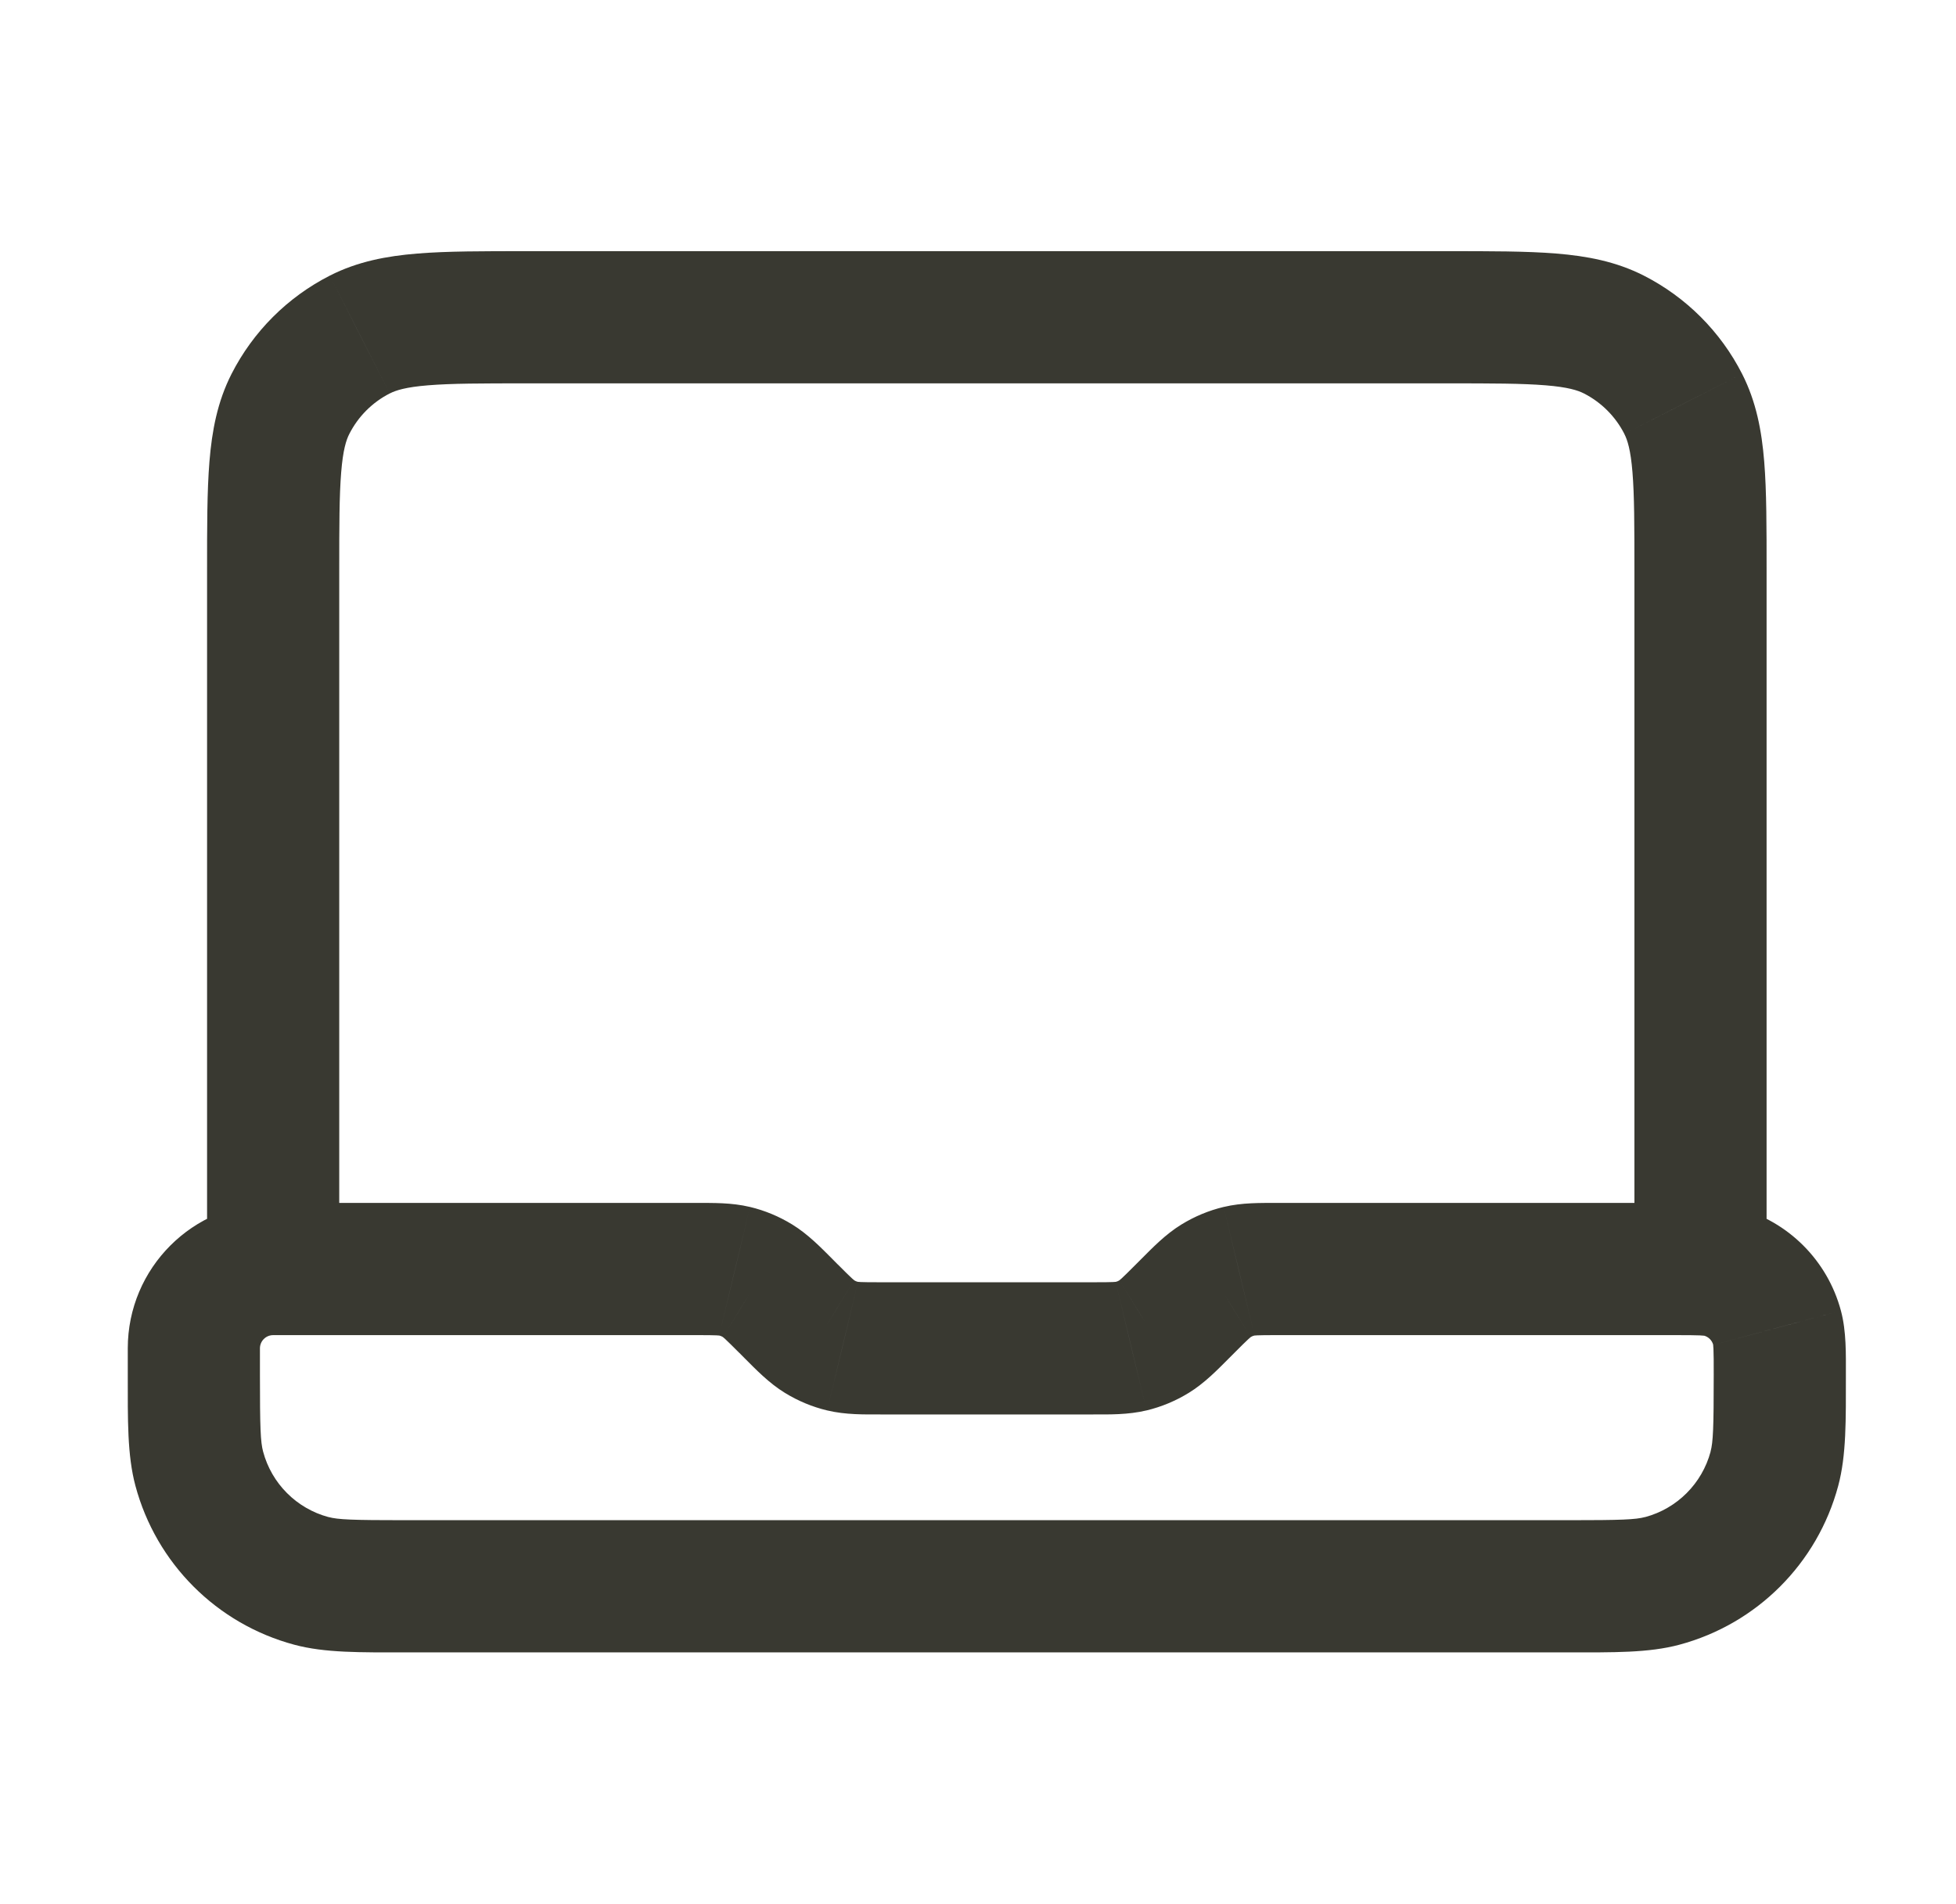
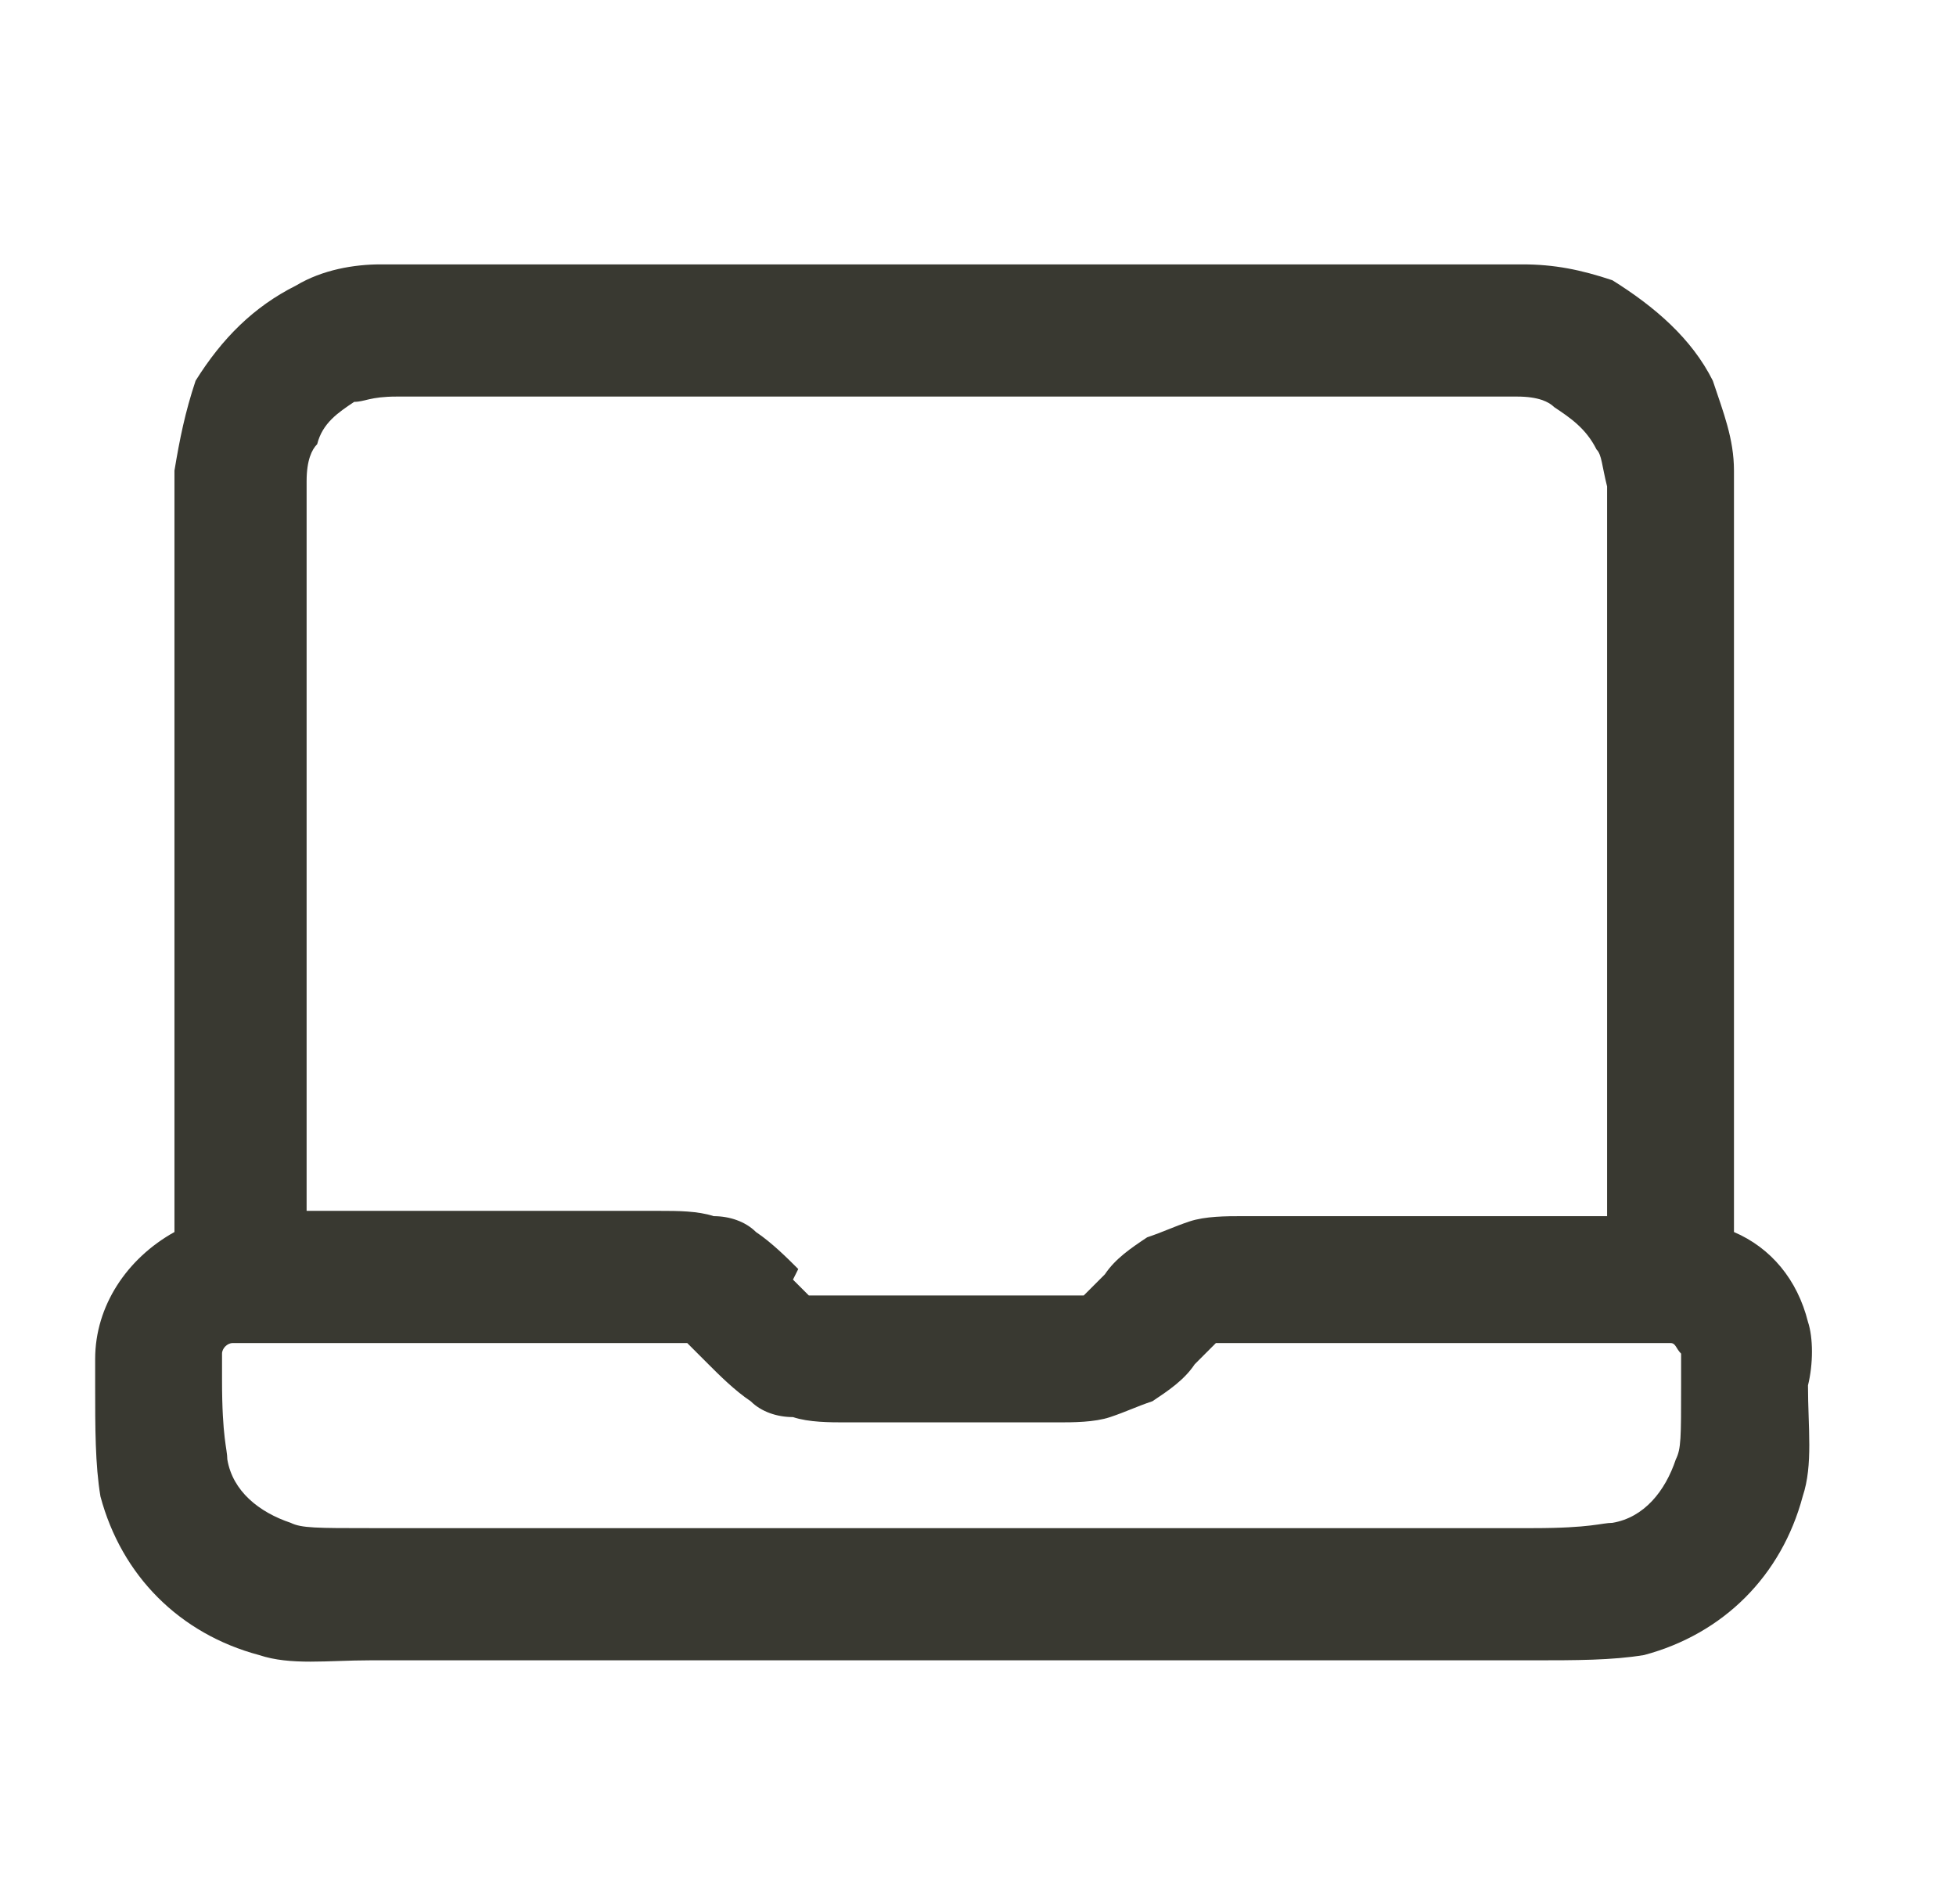
- <svg xmlns="http://www.w3.org/2000/svg" width="37" height="36" viewBox="0 0 37 36" fill="none">
-   <path d="M5.494 7.638L6.608 8.206L6.608 8.206L5.494 7.638ZM6.805 6.327L7.372 7.441L7.373 7.441L6.805 6.327ZM30.529 6.327L29.962 7.441L29.962 7.441L30.529 6.327ZM31.84 7.638L30.726 8.205L30.726 8.206L31.84 7.638ZM32.167 24V25.25C32.857 25.25 33.417 24.69 33.417 24H32.167ZM23.438 24.041L23.147 22.826L23.146 22.826L23.438 24.041ZM23.005 24.221L23.657 25.287L23.658 25.287L23.005 24.221ZM22.464 24.703L21.58 23.819L21.58 23.819L22.464 24.703ZM22.37 24.797L23.254 25.681L23.254 25.681L22.37 24.797ZM21.829 25.279L21.177 24.213L21.176 24.213L21.829 25.279ZM21.396 25.459L21.687 26.674L21.688 26.674L21.396 25.459ZM15.938 25.459L15.646 26.674L15.647 26.674L15.938 25.459ZM15.505 25.279L16.158 24.213L16.157 24.213L15.505 25.279ZM14.964 24.797L14.08 25.681L14.08 25.681L14.964 24.797ZM14.87 24.703L15.754 23.819L15.754 23.819L14.87 24.703ZM14.329 24.221L13.676 25.287L13.677 25.287L14.329 24.221ZM13.896 24.041L14.188 22.826L14.187 22.826L13.896 24.041ZM3.769 27.776L4.977 27.453L4.977 27.453L3.769 27.776ZM5.891 29.898L5.567 31.105L5.567 31.105L5.891 29.898ZM31.443 29.898L31.767 31.105L31.767 31.105L31.443 29.898ZM33.565 27.776L34.772 28.1L34.772 28.1L33.565 27.776ZM33.616 25.112L32.408 25.435L32.409 25.436L33.616 25.112ZM32.555 24.051L32.231 25.258L32.232 25.259L32.555 24.051ZM30.667 22.75C29.977 22.75 29.417 23.31 29.417 24C29.417 24.69 29.977 25.25 30.667 25.25V22.75ZM6.417 24V10.8H3.917V24H6.417ZM6.417 10.8C6.417 9.939 6.418 9.369 6.454 8.931C6.488 8.508 6.549 8.321 6.608 8.206L4.38 7.071C4.112 7.597 4.009 8.15 3.962 8.728C3.916 9.291 3.917 9.981 3.917 10.8H6.417ZM6.608 8.206C6.776 7.876 7.043 7.609 7.372 7.441L6.238 5.213C5.438 5.621 4.788 6.271 4.38 7.071L6.608 8.206ZM7.373 7.441C7.488 7.382 7.675 7.321 8.098 7.287C8.536 7.251 9.106 7.25 9.967 7.25V4.75C9.148 4.75 8.458 4.749 7.895 4.795C7.317 4.842 6.764 4.945 6.238 5.213L7.373 7.441ZM9.967 7.25H27.367V4.75H9.967V7.25ZM27.367 7.25C28.228 7.25 28.798 7.251 29.236 7.287C29.659 7.321 29.846 7.382 29.962 7.441L31.096 5.213C30.57 4.945 30.017 4.842 29.439 4.795C28.876 4.749 28.186 4.75 27.367 4.75V7.25ZM29.962 7.441C30.291 7.609 30.558 7.876 30.726 8.205L32.954 7.071C32.546 6.271 31.896 5.621 31.096 5.213L29.962 7.441ZM30.726 8.206C30.785 8.321 30.846 8.508 30.88 8.931C30.916 9.369 30.917 9.939 30.917 10.8H33.417C33.417 9.981 33.418 9.291 33.372 8.728C33.325 8.15 33.222 7.597 32.954 7.071L30.726 8.206ZM30.917 10.8V24H33.417V10.8H30.917ZM32.167 22.75H24.161V25.25H32.167V22.75ZM24.161 22.75C23.854 22.75 23.497 22.742 23.147 22.826L23.73 25.257C23.713 25.261 23.717 25.257 23.784 25.254C23.862 25.25 23.967 25.25 24.161 25.25V22.75ZM23.146 22.826C22.866 22.893 22.597 23.005 22.351 23.156L23.658 25.287C23.68 25.273 23.704 25.263 23.73 25.257L23.146 22.826ZM22.352 23.155C22.045 23.343 21.797 23.602 21.58 23.819L23.348 25.587C23.485 25.449 23.56 25.376 23.617 25.323C23.667 25.278 23.672 25.278 23.657 25.287L22.352 23.155ZM21.58 23.819L21.486 23.913L23.254 25.681L23.348 25.587L21.58 23.819ZM21.486 23.913C21.349 24.051 21.274 24.124 21.217 24.177C21.167 24.222 21.162 24.222 21.177 24.213L22.482 26.345C22.789 26.157 23.037 25.898 23.254 25.681L21.486 23.913ZM21.176 24.213C21.154 24.227 21.13 24.237 21.104 24.243L21.688 26.674C21.968 26.607 22.237 26.495 22.483 26.344L21.176 24.213ZM21.104 24.243C21.121 24.239 21.117 24.243 21.05 24.246C20.972 24.25 20.867 24.25 20.673 24.25V26.75C20.98 26.75 21.337 26.758 21.687 26.674L21.104 24.243ZM20.673 24.25H16.661V26.75H20.673V24.25ZM16.661 24.25C16.467 24.25 16.362 24.25 16.284 24.246C16.217 24.243 16.213 24.239 16.23 24.243L15.647 26.674C15.996 26.758 16.354 26.75 16.661 26.75V24.25ZM16.23 24.243C16.204 24.237 16.18 24.227 16.158 24.213L14.851 26.344C15.097 26.495 15.366 26.607 15.646 26.674L16.23 24.243ZM16.157 24.213C16.172 24.222 16.167 24.222 16.117 24.177C16.059 24.124 15.985 24.05 15.848 23.913L14.08 25.681C14.297 25.898 14.545 26.157 14.852 26.345L16.157 24.213ZM15.848 23.914L15.754 23.819L13.986 25.586L14.08 25.681L15.848 23.914ZM15.754 23.819C15.537 23.602 15.289 23.343 14.982 23.155L13.677 25.287C13.662 25.278 13.667 25.278 13.717 25.323C13.774 25.376 13.849 25.45 13.986 25.587L15.754 23.819ZM14.983 23.156C14.737 23.005 14.468 22.893 14.188 22.826L13.604 25.257C13.63 25.263 13.654 25.273 13.676 25.287L14.983 23.156ZM14.187 22.826C13.838 22.742 13.48 22.75 13.173 22.75V25.25C13.367 25.25 13.472 25.25 13.55 25.254C13.617 25.257 13.621 25.261 13.604 25.257L14.187 22.826ZM13.173 22.75H5.167V25.25H13.173V22.75ZM5.167 22.75C3.648 22.75 2.417 23.981 2.417 25.5H4.917C4.917 25.362 5.029 25.25 5.167 25.25V22.75ZM2.417 25.5V26H4.917V25.5H2.417ZM2.417 26C2.417 26.849 2.406 27.52 2.562 28.1L4.977 27.453C4.928 27.27 4.917 27.01 4.917 26H2.417ZM2.562 28.1C2.955 29.567 4.1 30.712 5.567 31.105L6.214 28.691C5.61 28.529 5.138 28.057 4.977 27.453L2.562 28.1ZM5.567 31.105C6.148 31.261 6.817 31.25 7.667 31.25V28.75C6.657 28.75 6.396 28.739 6.214 28.69L5.567 31.105ZM7.667 31.25H29.667V28.75H7.667V31.25ZM29.667 31.25C30.517 31.25 31.186 31.261 31.767 31.105L31.12 28.69C30.938 28.739 30.677 28.75 29.667 28.75V31.25ZM31.767 31.105C33.234 30.712 34.379 29.567 34.772 28.1L32.358 27.453C32.196 28.057 31.724 28.529 31.12 28.691L31.767 31.105ZM34.772 28.1C34.928 27.519 34.917 26.849 34.917 26H32.417C32.417 27.01 32.406 27.27 32.357 27.453L34.772 28.1ZM34.917 26C34.917 25.616 34.928 25.178 34.823 24.788L32.409 25.436C32.401 25.407 32.407 25.412 32.412 25.51C32.417 25.615 32.417 25.756 32.417 26H34.917ZM34.823 24.788C34.569 23.839 33.828 23.098 32.879 22.844L32.232 25.259C32.318 25.282 32.385 25.349 32.408 25.435L34.823 24.788ZM32.879 22.844C32.489 22.739 32.051 22.75 31.667 22.75V25.25C31.911 25.25 32.052 25.25 32.157 25.255C32.255 25.26 32.26 25.266 32.231 25.258L32.879 22.844ZM31.667 22.75H30.667V25.25H31.667V22.75Z" fill="#393931" />
+ <svg xmlns="http://www.w3.org/2000/svg" version="1.1" id="Слой_1" x="0px" y="0px" viewBox="0 0 37 36" style="enable-background:new 0 0 37 36;" xml:space="preserve">
+   <style type="text/css">
+ 	.st0{fill:#393931;}
+ </style>
+   <path class="st0" d="M34.2,25L34.2,25C34.2,25,34.2,25,34.2,25C34.2,25,34.2,25,34.2,25L34.2,25c-0.2-0.8-0.7-1.4-1.4-1.7V11  c0-0.8,0-1.5,0-2.1c0-0.6-0.2-1.1-0.4-1.7h0c-0.4-0.8-1.1-1.4-1.9-1.9C29.9,5.1,29.4,5,28.8,5c-0.6,0-1.3,0-2.1,0H9.3  c-0.8,0-1.5,0-2.1,0C6.7,5,6.1,5.1,5.6,5.4C4.8,5.8,4.2,6.4,3.7,7.2h0C3.5,7.8,3.4,8.3,3.3,8.9c0,0.6,0,1.3,0,2.1v12.3  c-0.9,0.5-1.5,1.4-1.5,2.4v0.5c0,0.8,0,1.5,0.1,2.1h0c0.4,1.5,1.5,2.6,3,3l0,0c0.6,0.2,1.3,0.1,2.1,0.1h22c0.8,0,1.5,0,2.1-0.1l0,0  c1.5-0.4,2.6-1.5,3-3l0,0c0.2-0.6,0.1-1.3,0.1-2.1C34.3,25.8,34.3,25.3,34.2,25z M5.8,11c0-0.9,0-1.4,0-1.9c0-0.4,0.1-0.6,0.2-0.7v0  C6.1,8,6.4,7.8,6.7,7.6C6.9,7.6,7,7.5,7.5,7.5c0.4,0,1,0,1.9,0h17.4c0.9,0,1.4,0,1.9,0c0.4,0,0.6,0.1,0.7,0.2v0  c0.3,0.2,0.6,0.4,0.8,0.8l0,0c0.1,0.1,0.1,0.3,0.2,0.7c0,0.4,0,1,0,1.9v11.9H30h-6.5c-0.3,0-0.7,0-1,0.1h0c-0.3,0.1-0.5,0.2-0.8,0.3  l0,0c0,0,0,0,0,0c0,0,0,0,0,0c-0.3,0.2-0.6,0.4-0.8,0.7l-0.1,0.1c-0.1,0.1-0.2,0.2-0.3,0.3c0,0,0,0,0,0c0,0,0,0-0.1,0c0,0,0,0-0.1,0  c-0.1,0-0.2,0-0.4,0h-4c-0.2,0-0.3,0-0.4,0c0,0,0,0-0.1,0c0,0,0,0-0.1,0c0,0,0,0,0,0c-0.1-0.1-0.1-0.1-0.3-0.3l0,0L15.1,24l0,0  c-0.2-0.2-0.5-0.5-0.8-0.7l0,0c0,0,0,0,0,0l0,0c-0.2-0.2-0.5-0.3-0.8-0.3h0c-0.3-0.1-0.7-0.1-1-0.1H5.8V11z M23,25.5L23,25.5  L23,25.5C23,25.5,23,25.5,23,25.5z M20.5,24.4L20.5,24.4L20.5,24.4C20.5,24.4,20.5,24.4,20.5,24.4z M13,25.5  C13,25.5,13,25.5,13,25.5C13,25.5,13,25.5,13,25.5L13,25.5z M31.7,27.6c-0.2,0.6-0.6,1.1-1.2,1.2c-0.2,0-0.4,0.1-1.5,0.1H7  c-1,0-1.3,0-1.5-0.1c-0.6-0.2-1.1-0.6-1.2-1.2v0c0-0.2-0.1-0.4-0.1-1.5v-0.5c0-0.1,0.1-0.2,0.2-0.2h8c0.2,0,0.3,0,0.4,0  c0,0,0,0,0.1,0c0,0,0,0,0.1,0c0,0,0,0,0,0c0.1,0.1,0.1,0.1,0.3,0.3l0.1,0.1l0,0c0.2,0.2,0.5,0.5,0.8,0.7l0,0c0,0,0,0,0,0  c0,0,0,0,0,0l0,0c0.2,0.2,0.5,0.3,0.8,0.3h0c0.3,0.1,0.7,0.1,1,0.1h4c0.3,0,0.7,0,1-0.1h0c0.3-0.1,0.5-0.2,0.8-0.3l0,0c0,0,0,0,0,0  s0,0,0,0l0,0c0.3-0.2,0.6-0.4,0.8-0.7l0.1-0.1c0.1-0.1,0.2-0.2,0.3-0.3c0,0,0,0,0,0c0,0,0,0,0.1,0c0,0,0,0,0.1,0c0.1,0,0.2,0,0.4,0  H30h1c0.2,0,0.4,0,0.5,0c0,0,0.1,0,0.1,0c0.1,0,0.1,0.1,0.2,0.2c0,0,0,0,0,0.1c0,0.1,0,0.2,0,0.5C31.8,27.2,31.8,27.4,31.7,27.6z" />
</svg>
